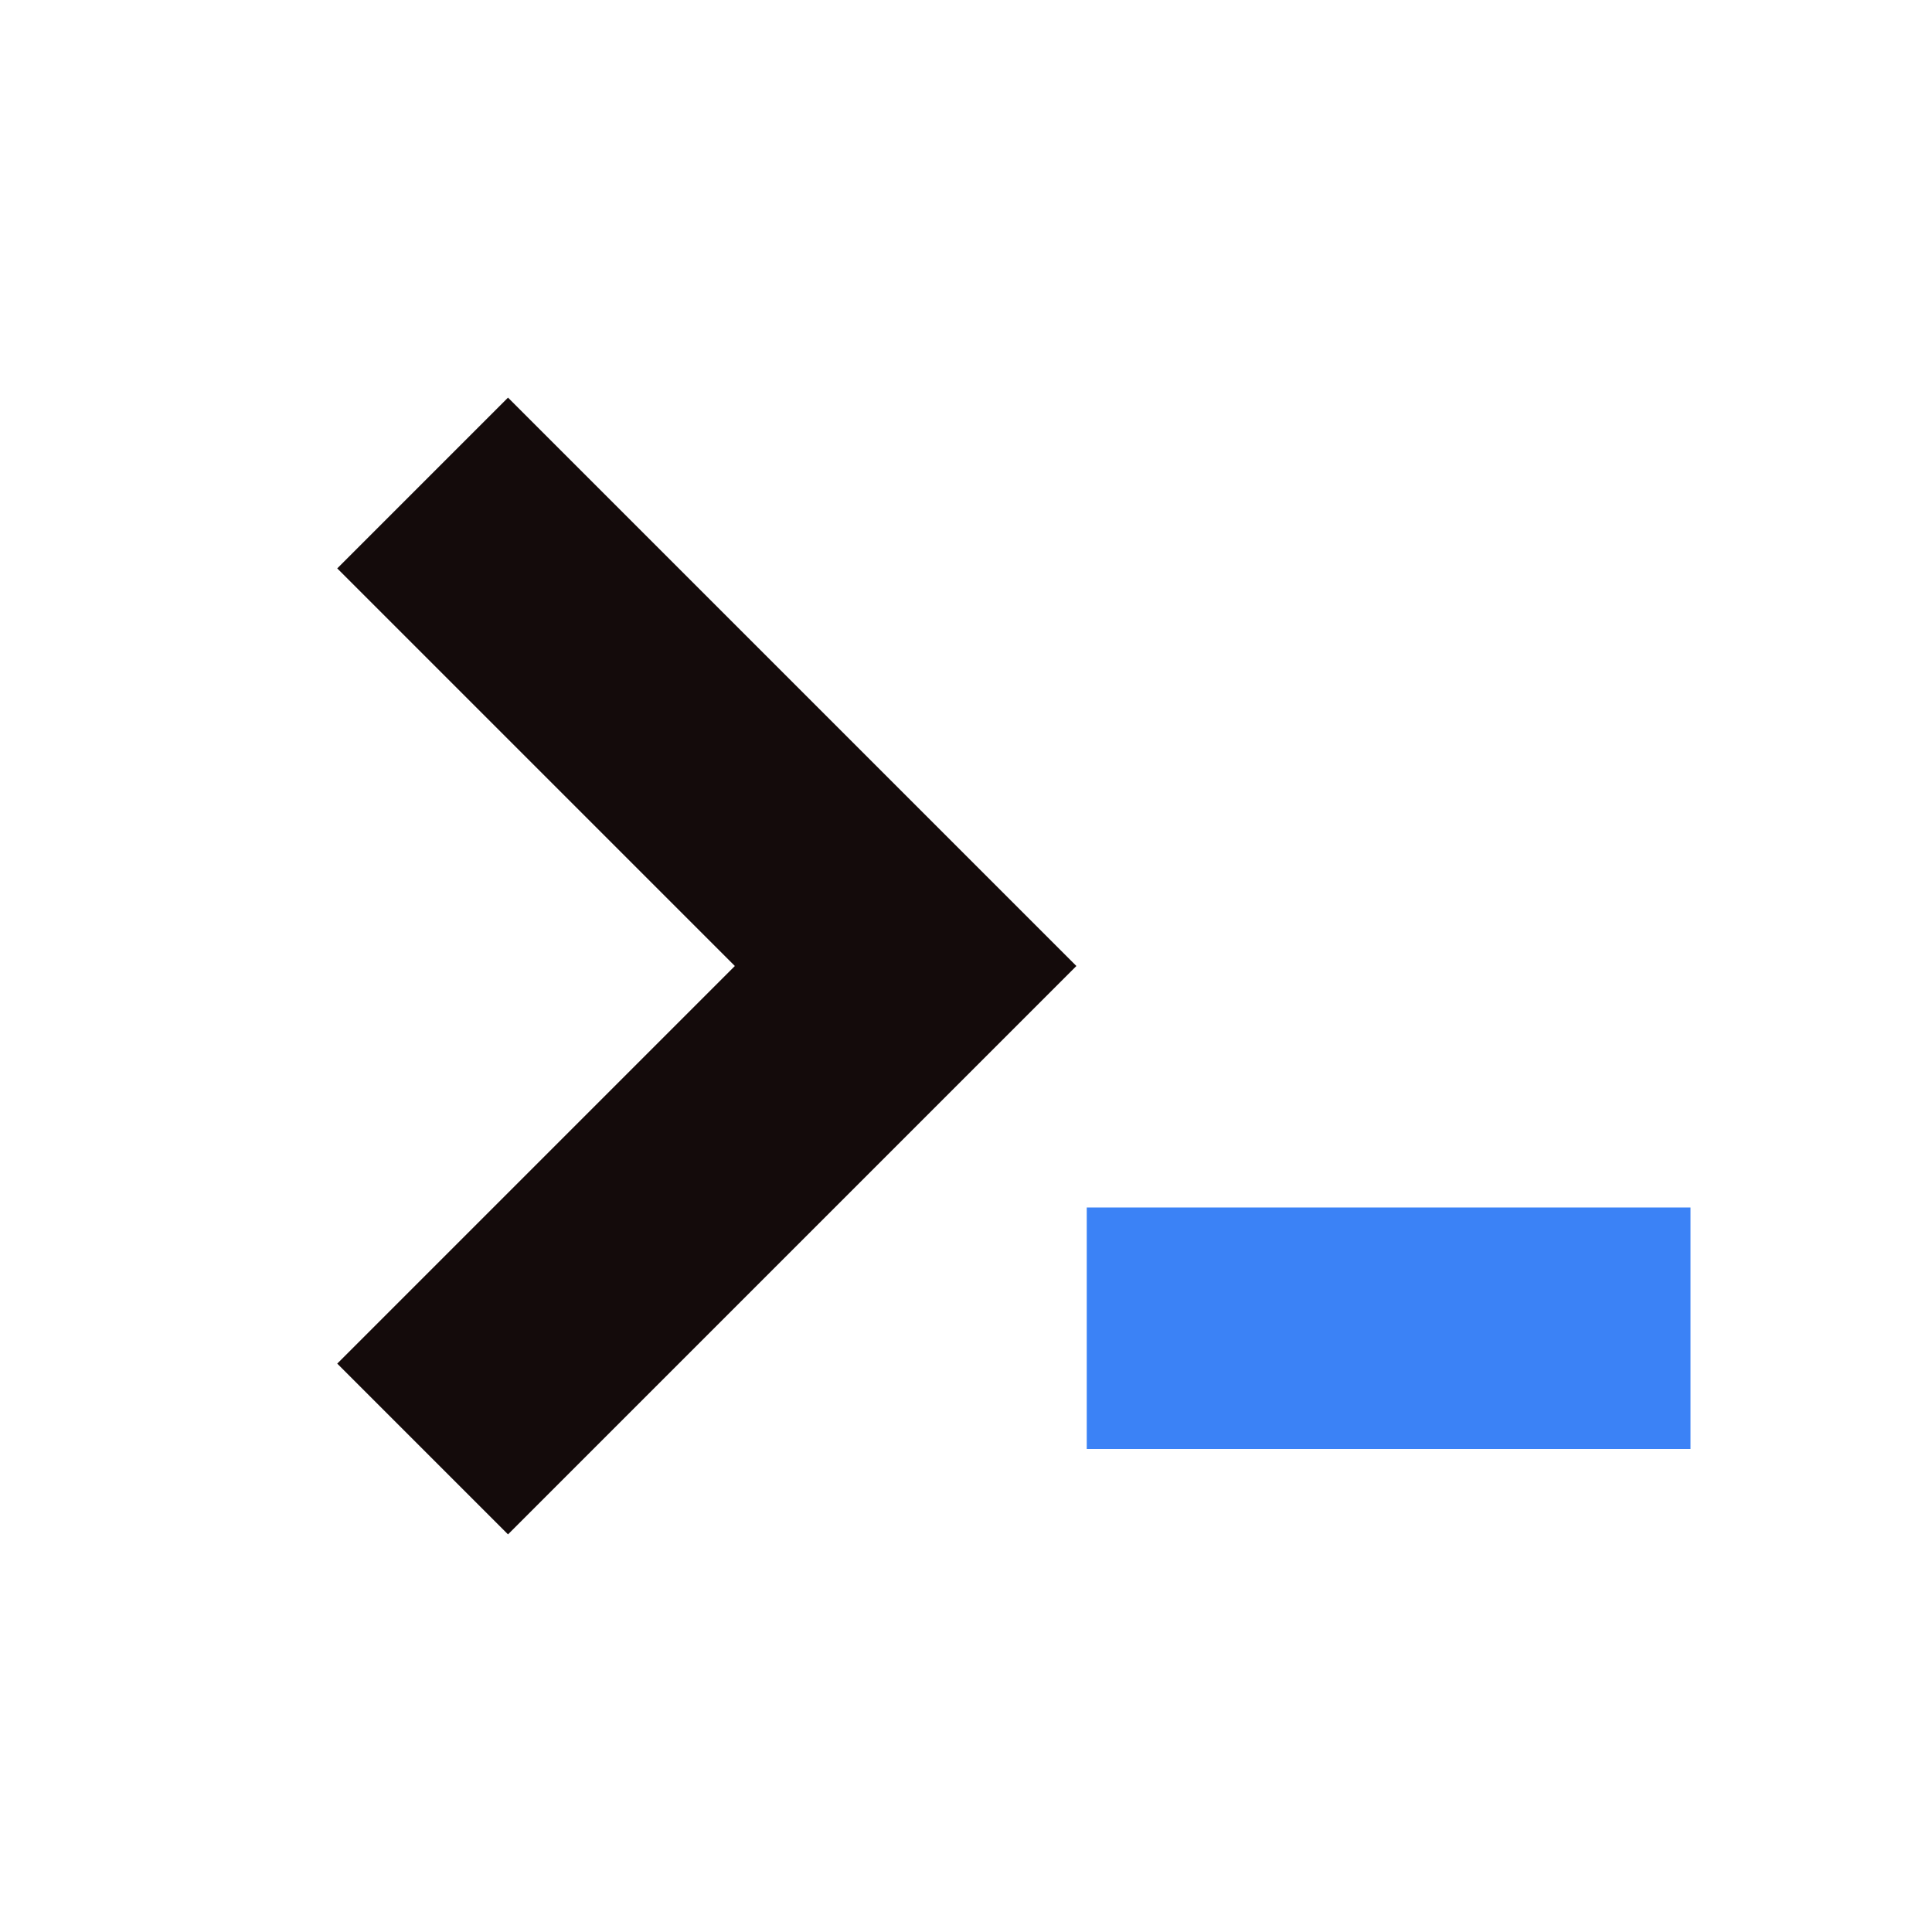
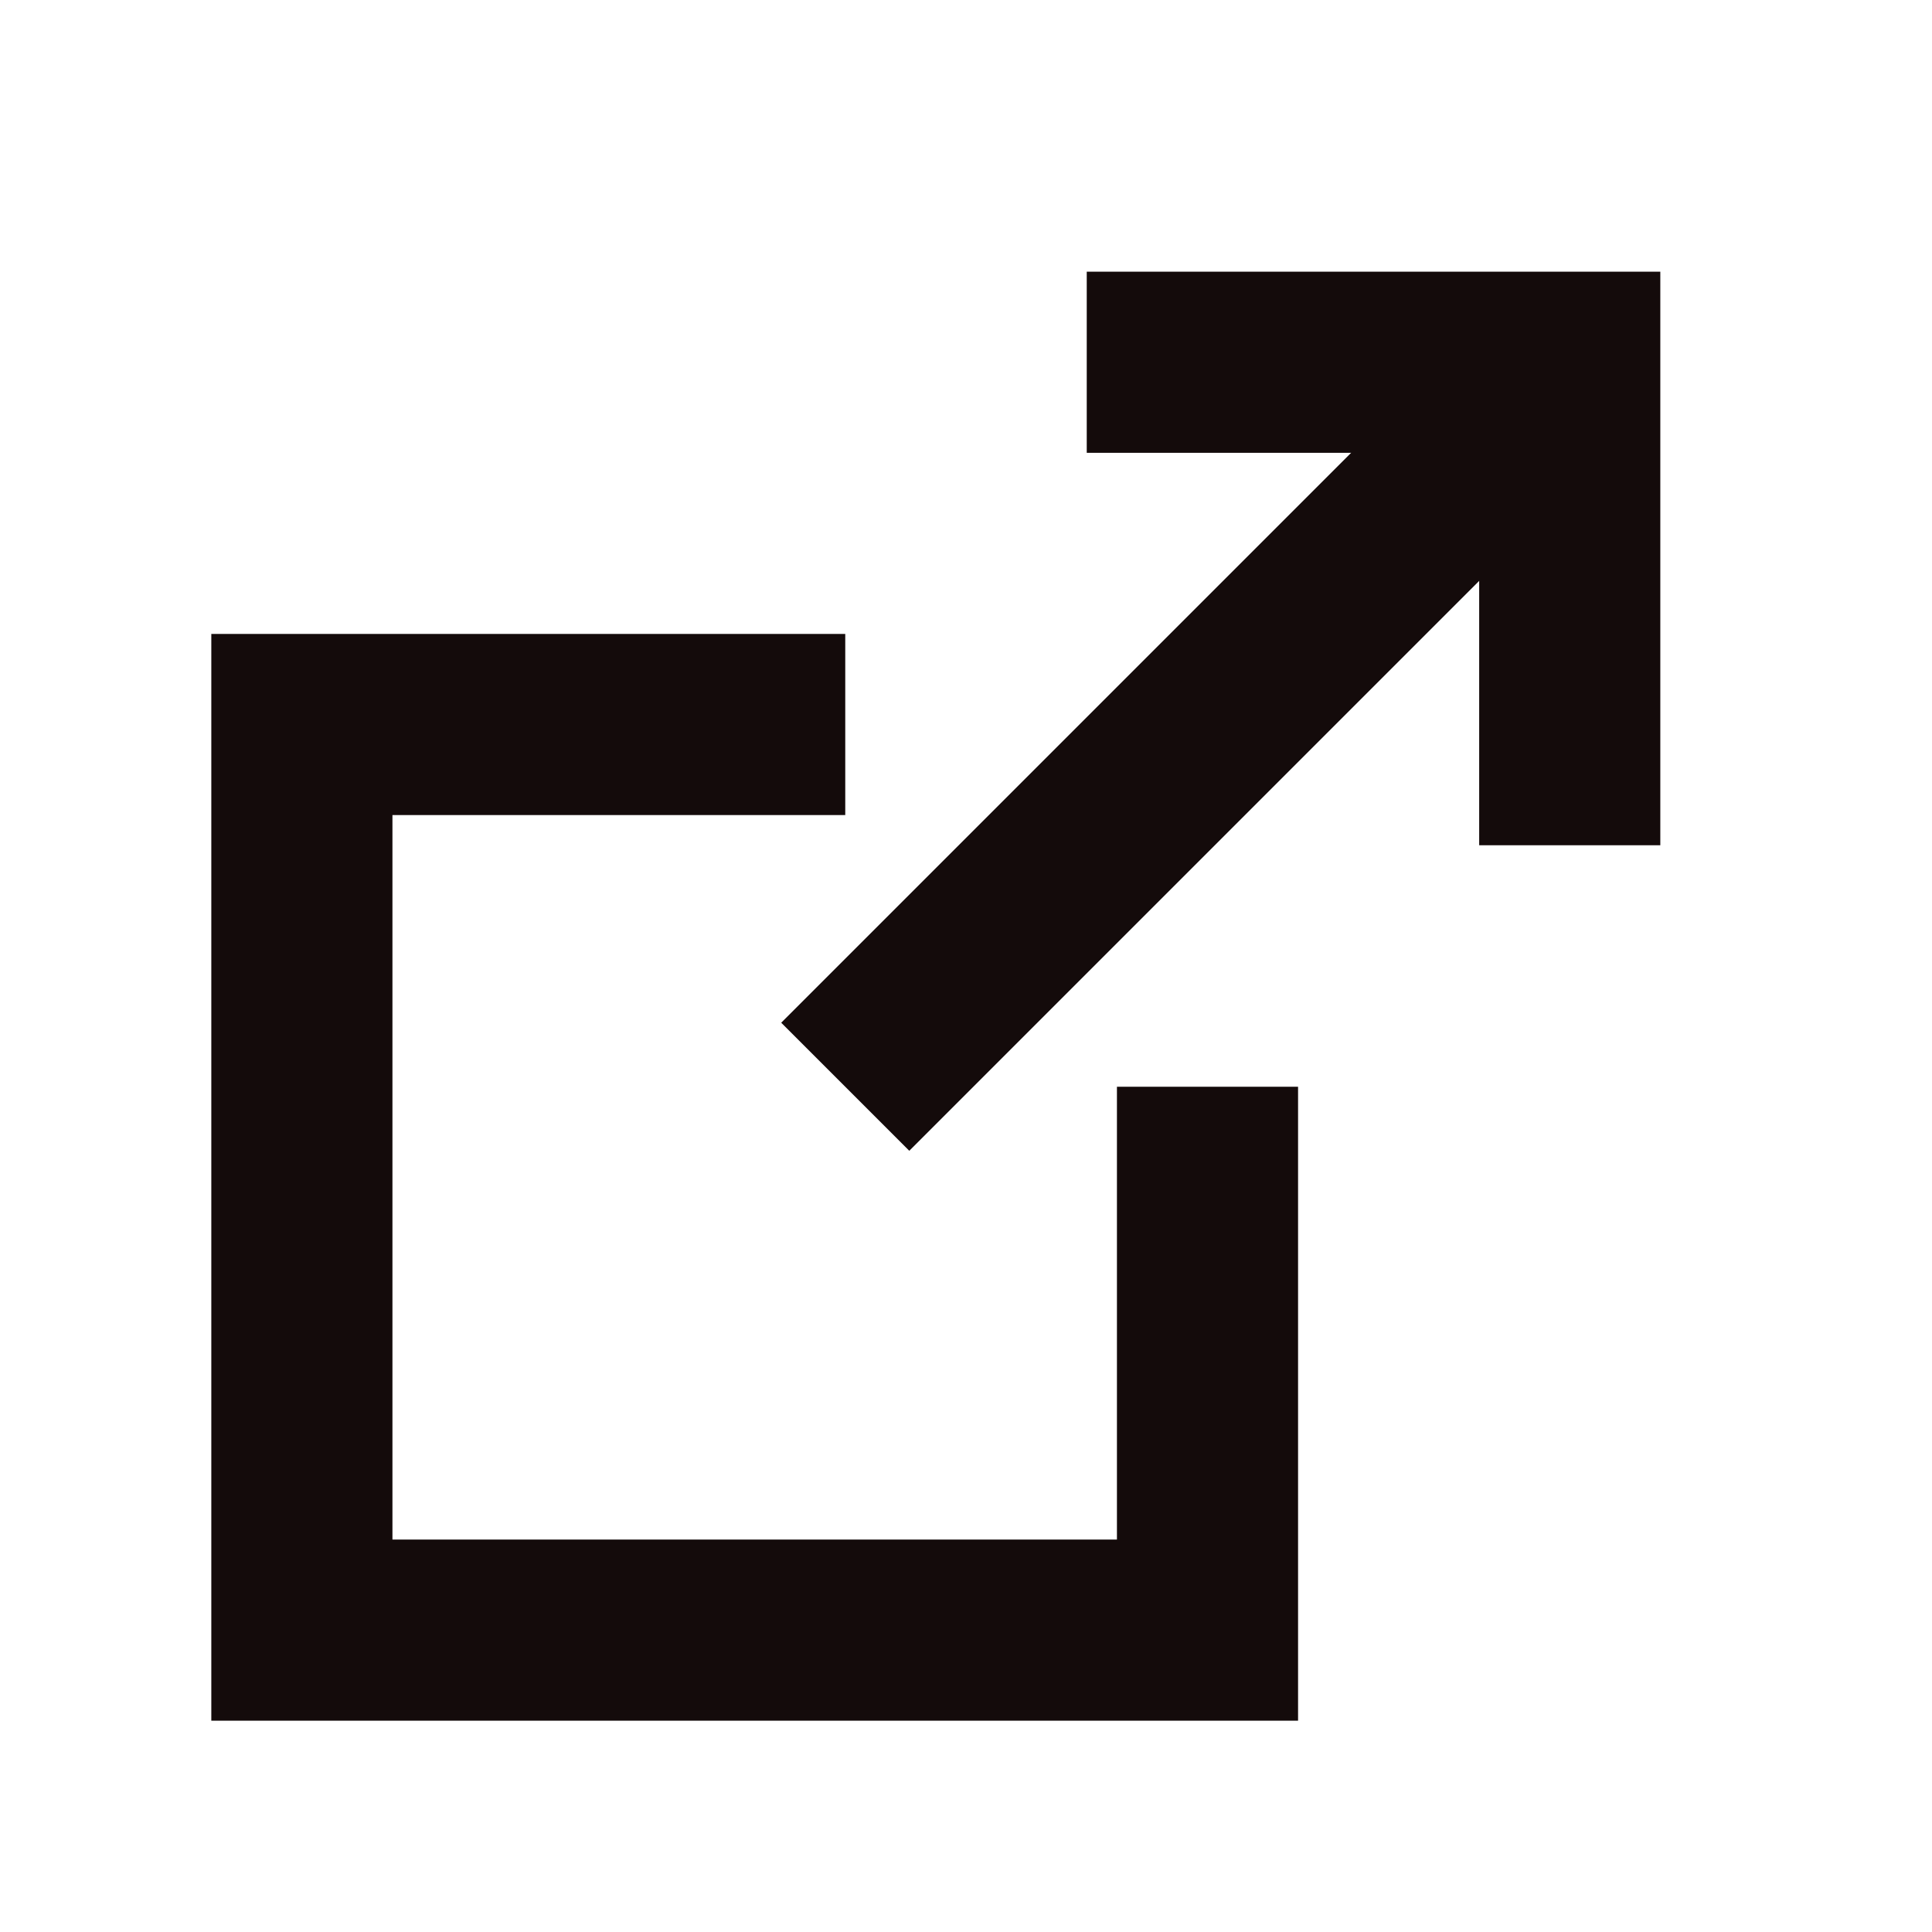
<svg xmlns="http://www.w3.org/2000/svg" viewBox="0 0 32 32" width="32" height="32">
  <style>
    .fg { stroke: #140b0b; }
    @media (prefers-color-scheme: dark) { .fg { stroke: #ededed; } }
  </style>
-   <path class="fg" d="M7 8 L15 16 L7 24" fill="none" stroke-width="4" stroke-linecap="butt" stroke-linejoin="miter" />
-   <rect x="18" y="20" width="10" height="4" fill="#3b82f6" />
+   <g class="fg" fill="none" stroke-width="3" stroke-linecap="butt" stroke-linejoin="miter">
+     <path d="M20 18 L20 27 L5 27 L5 12 L14 12" />
+     <path d="M18 6 L26 6 L26 14" />
+     <path d="M14 18 L26 6" />
+   </g>
</svg>
